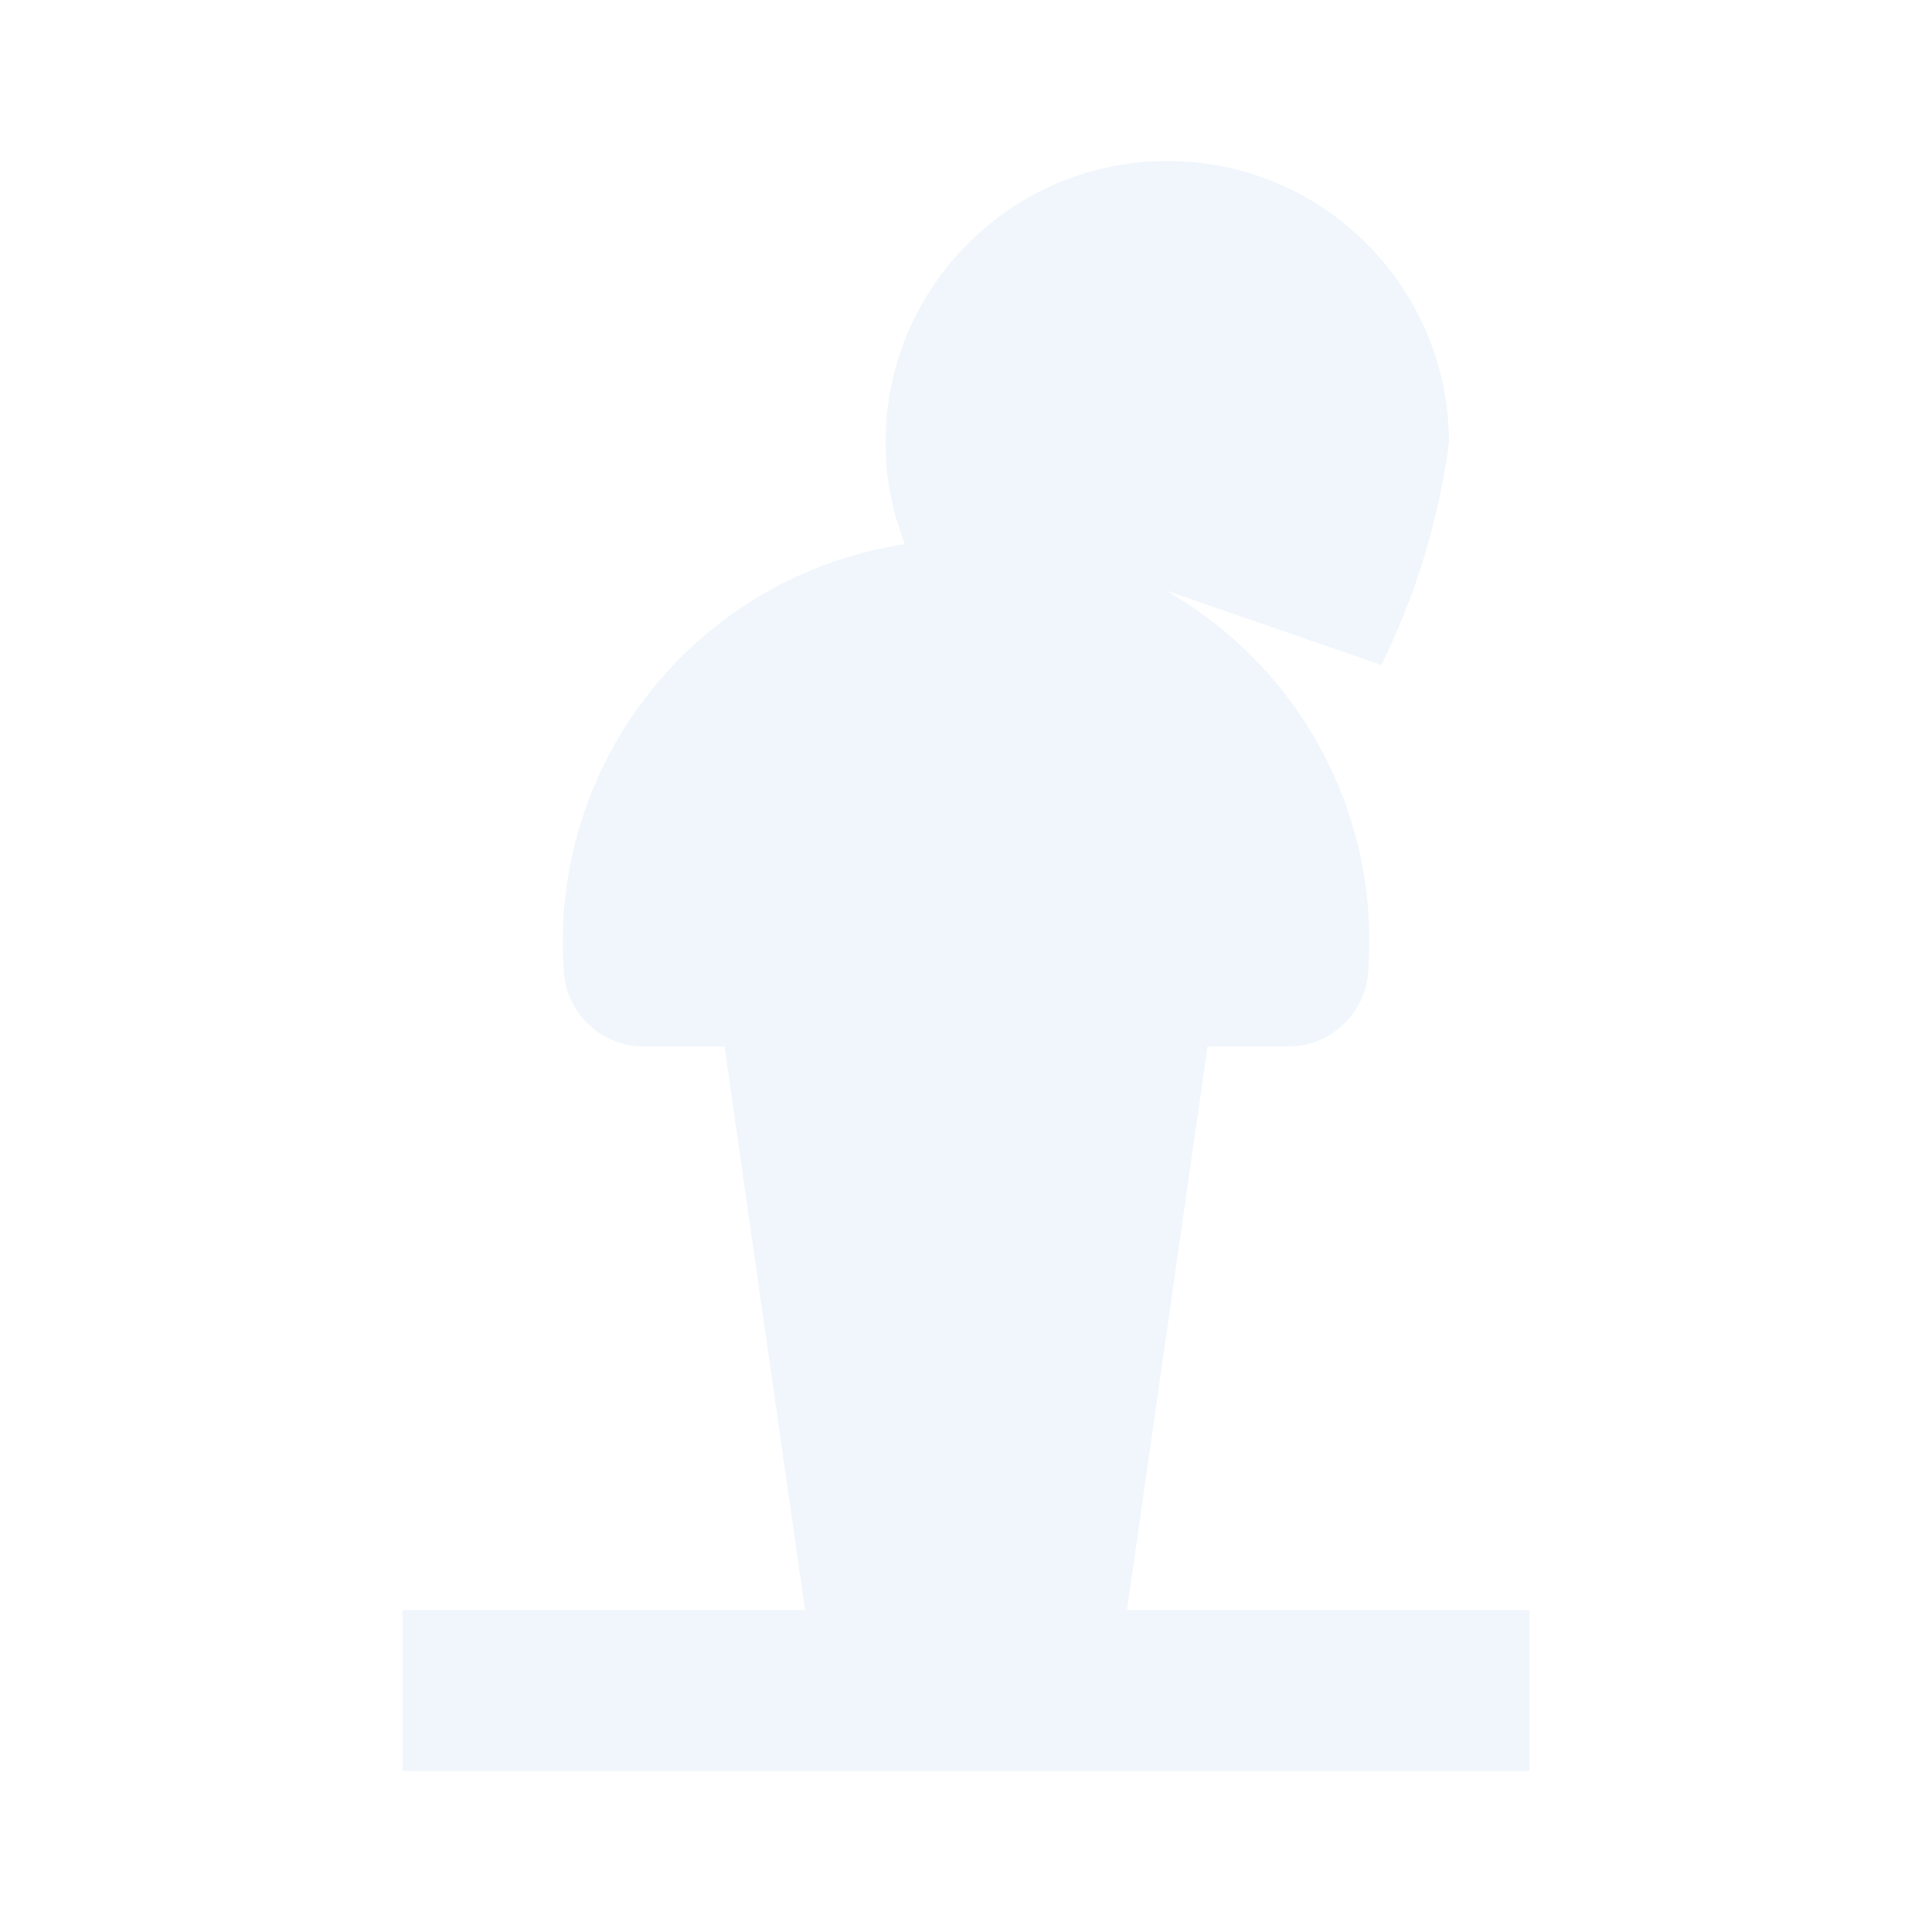
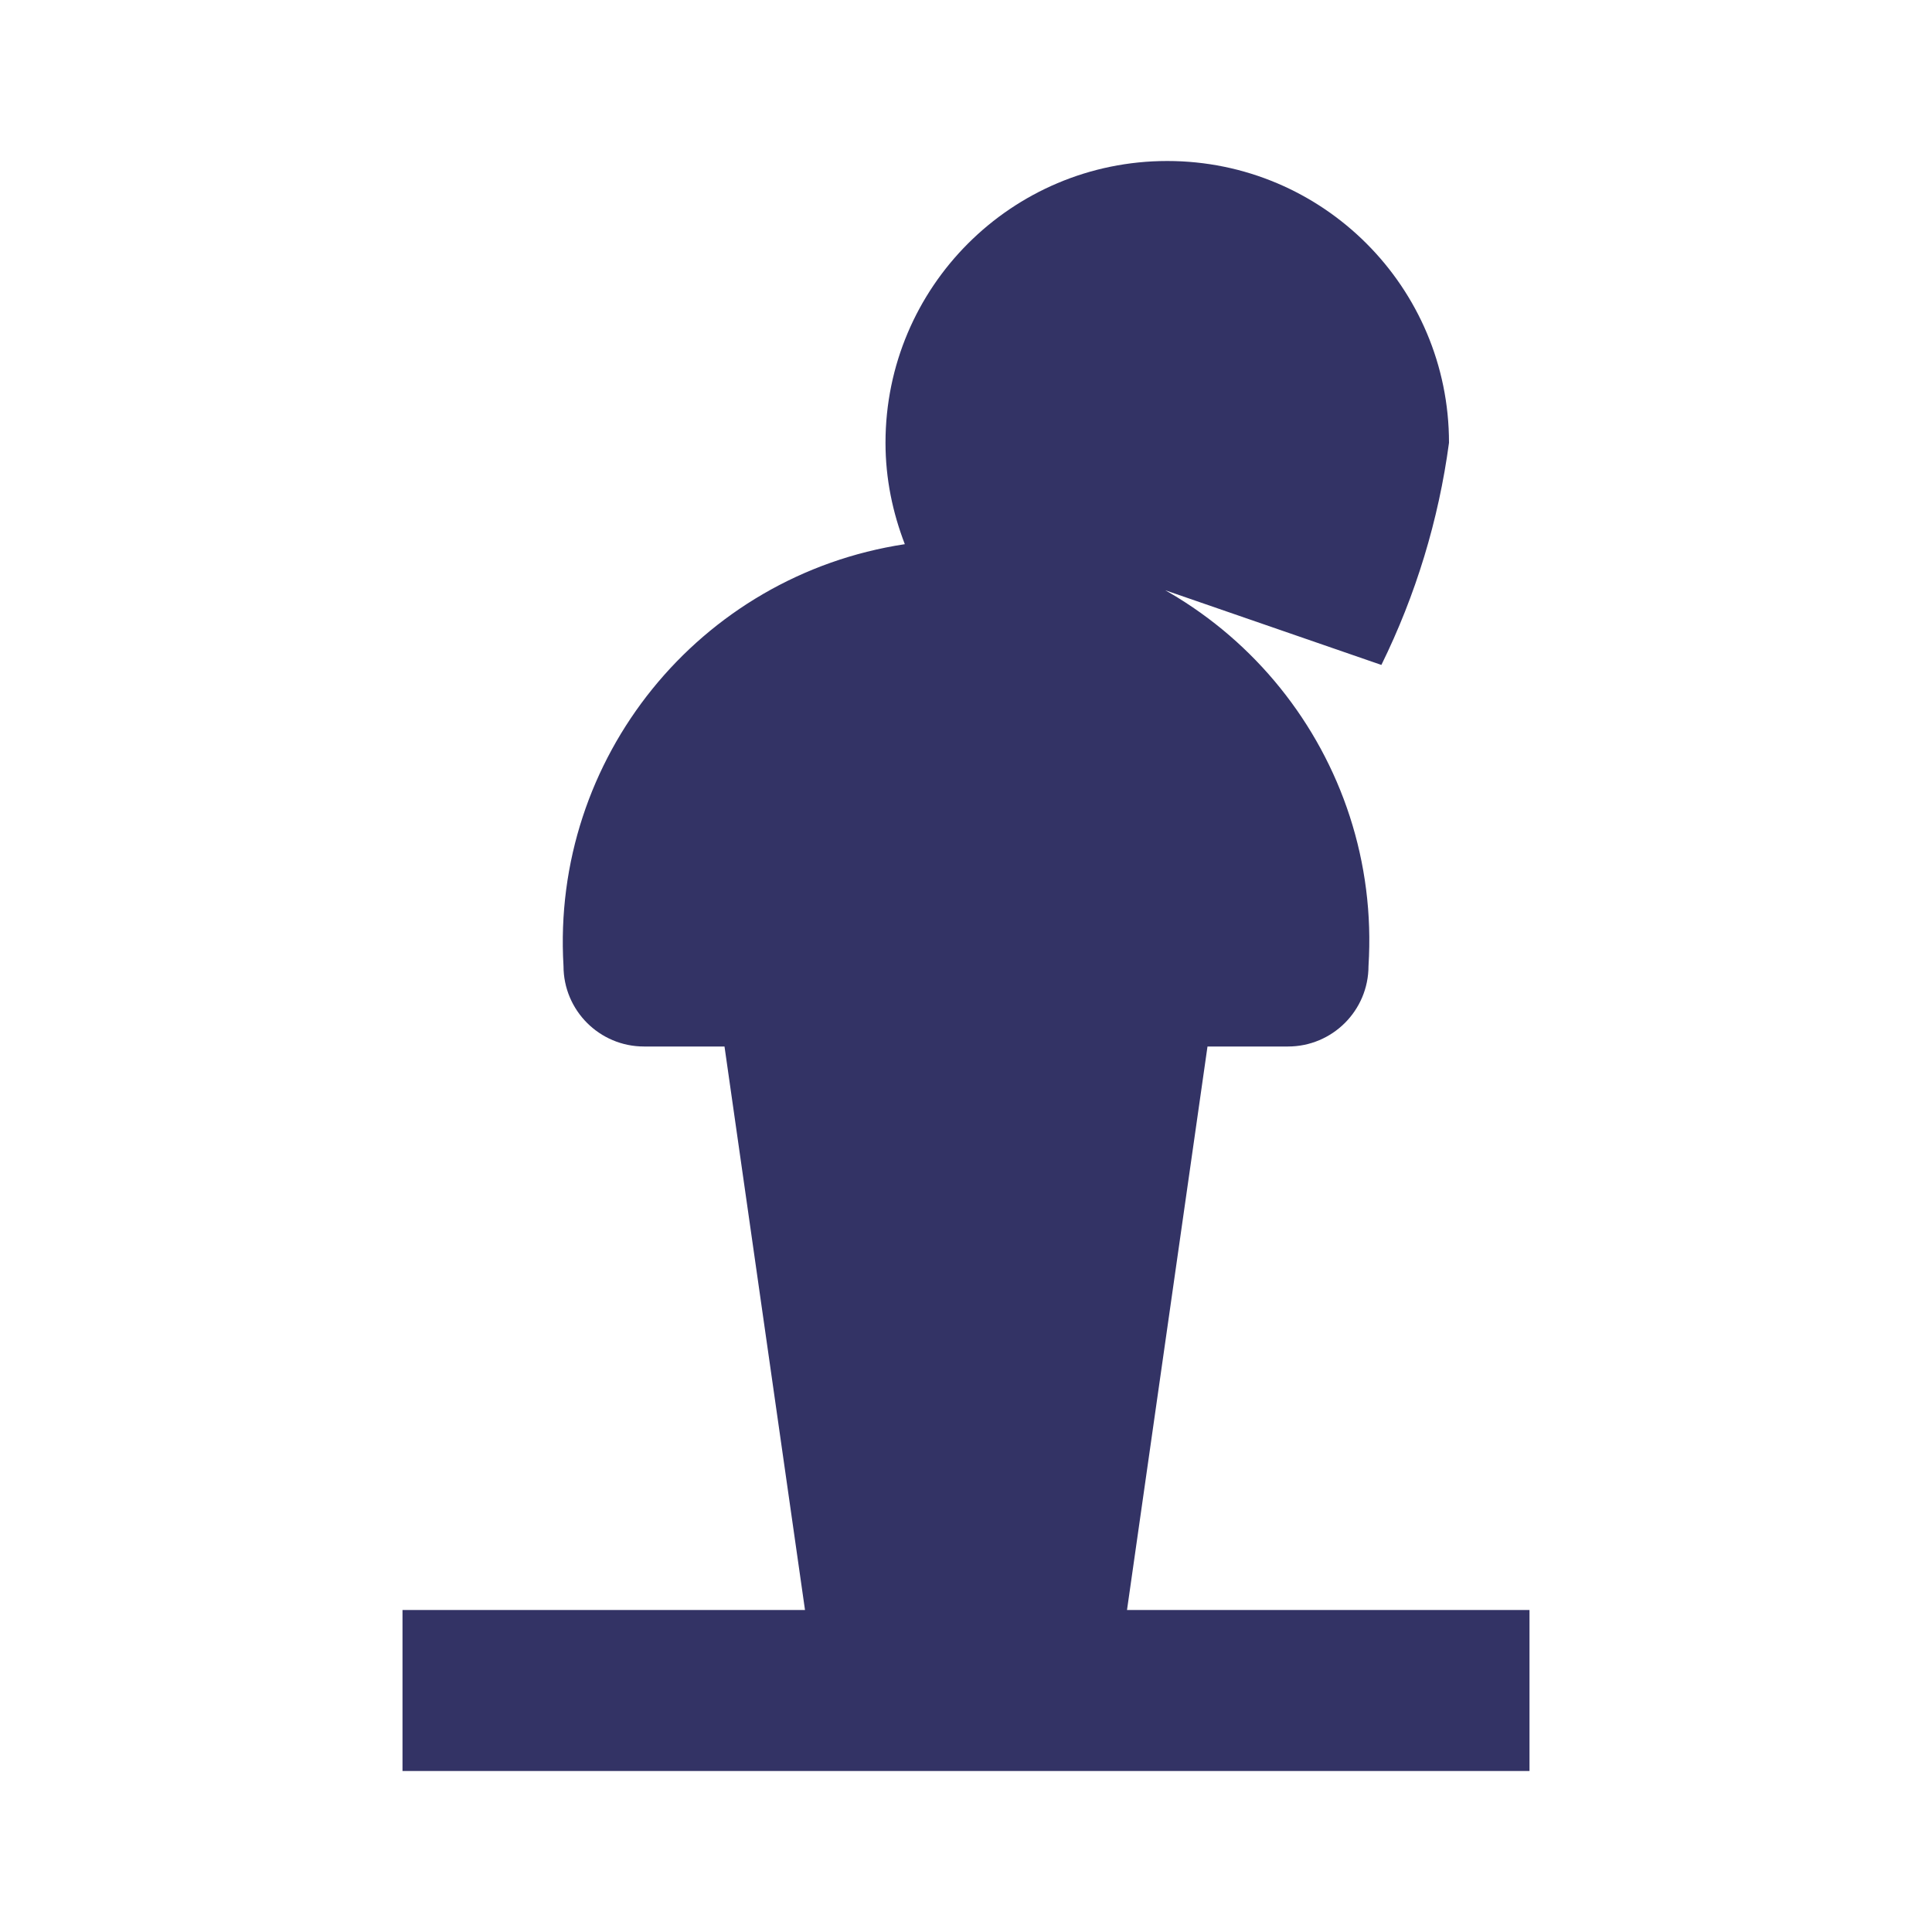
- <svg xmlns="http://www.w3.org/2000/svg" viewBox="0 0 24 24" fill="#F0F6FC">
+ <svg xmlns="http://www.w3.org/2000/svg" viewBox="0 0 24 24" fill="#333365">
  <path d="M19 22H5v-2h14v2M17.16 8.26A8.94 8.94 0 0 0 18 5.5a3.5 3.5 0 0 0-7 0c0 .45.09.87.24 1.26A5 5 0 0 0 7 12a1 1 0 0 0 1 1h1l1 7h4l1-7h1a1 1 0 0 0 1-1 5 5 0 0 0-4.24-5.26z" />
</svg>
